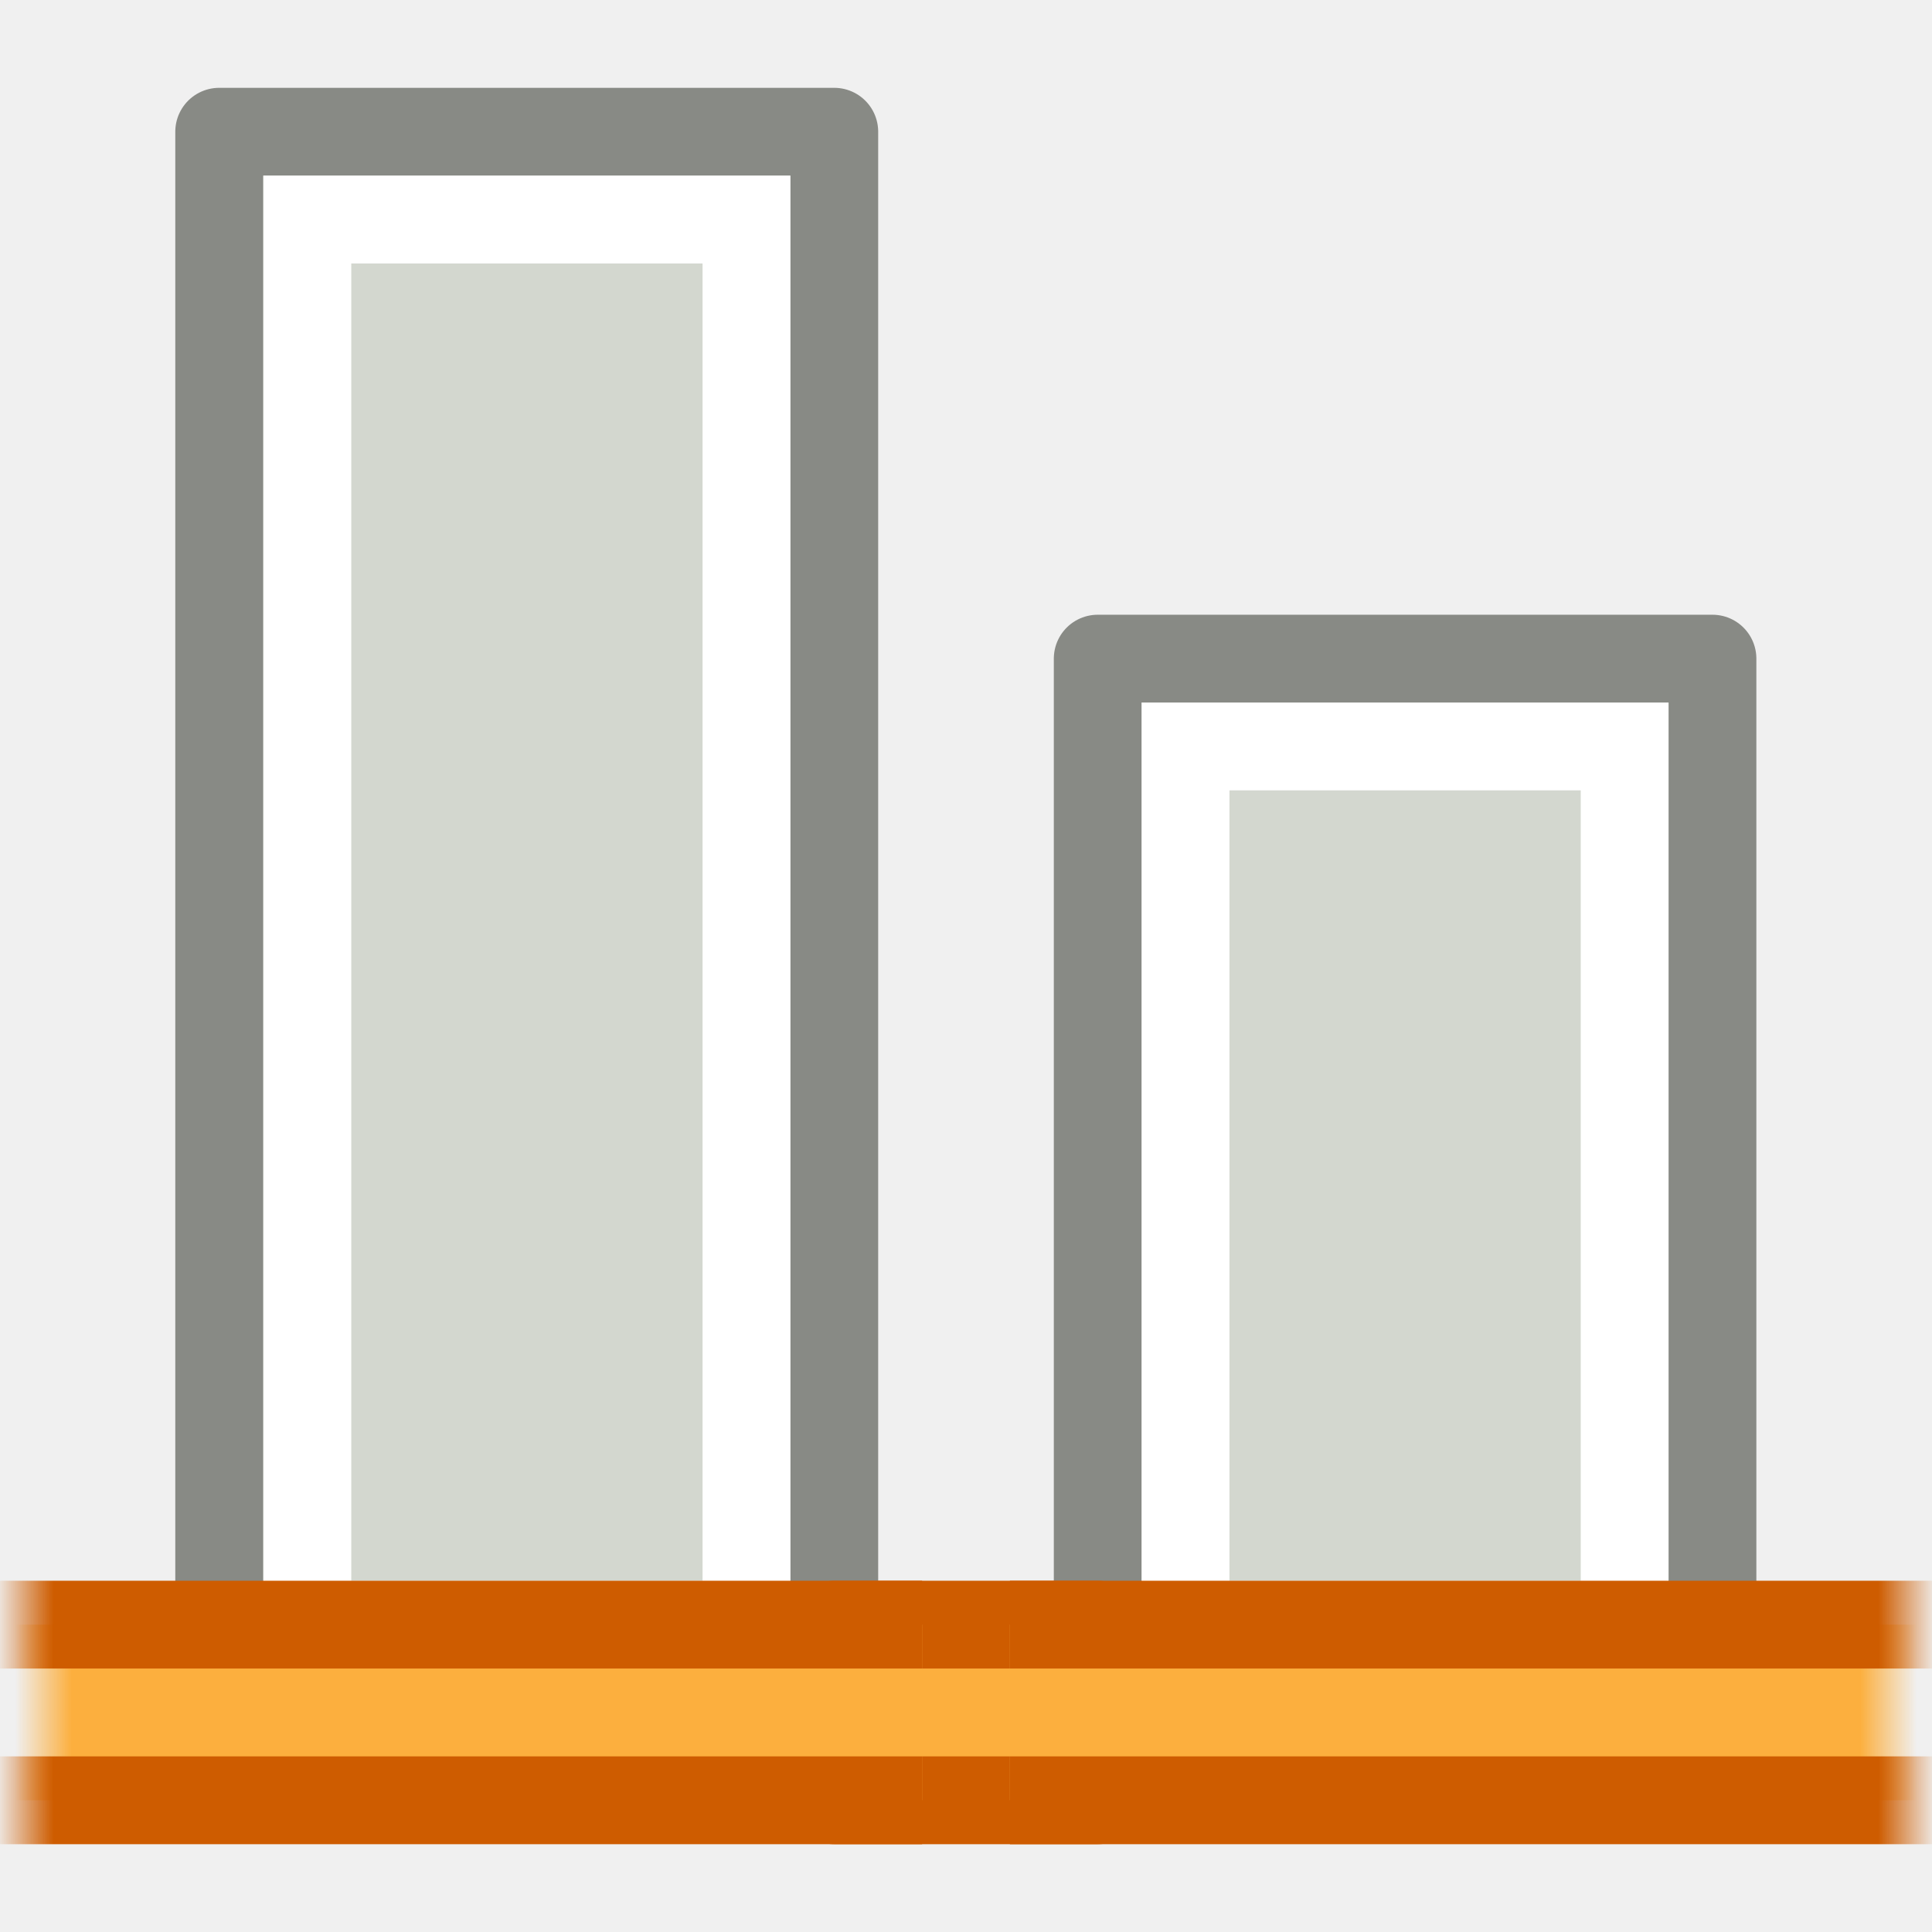
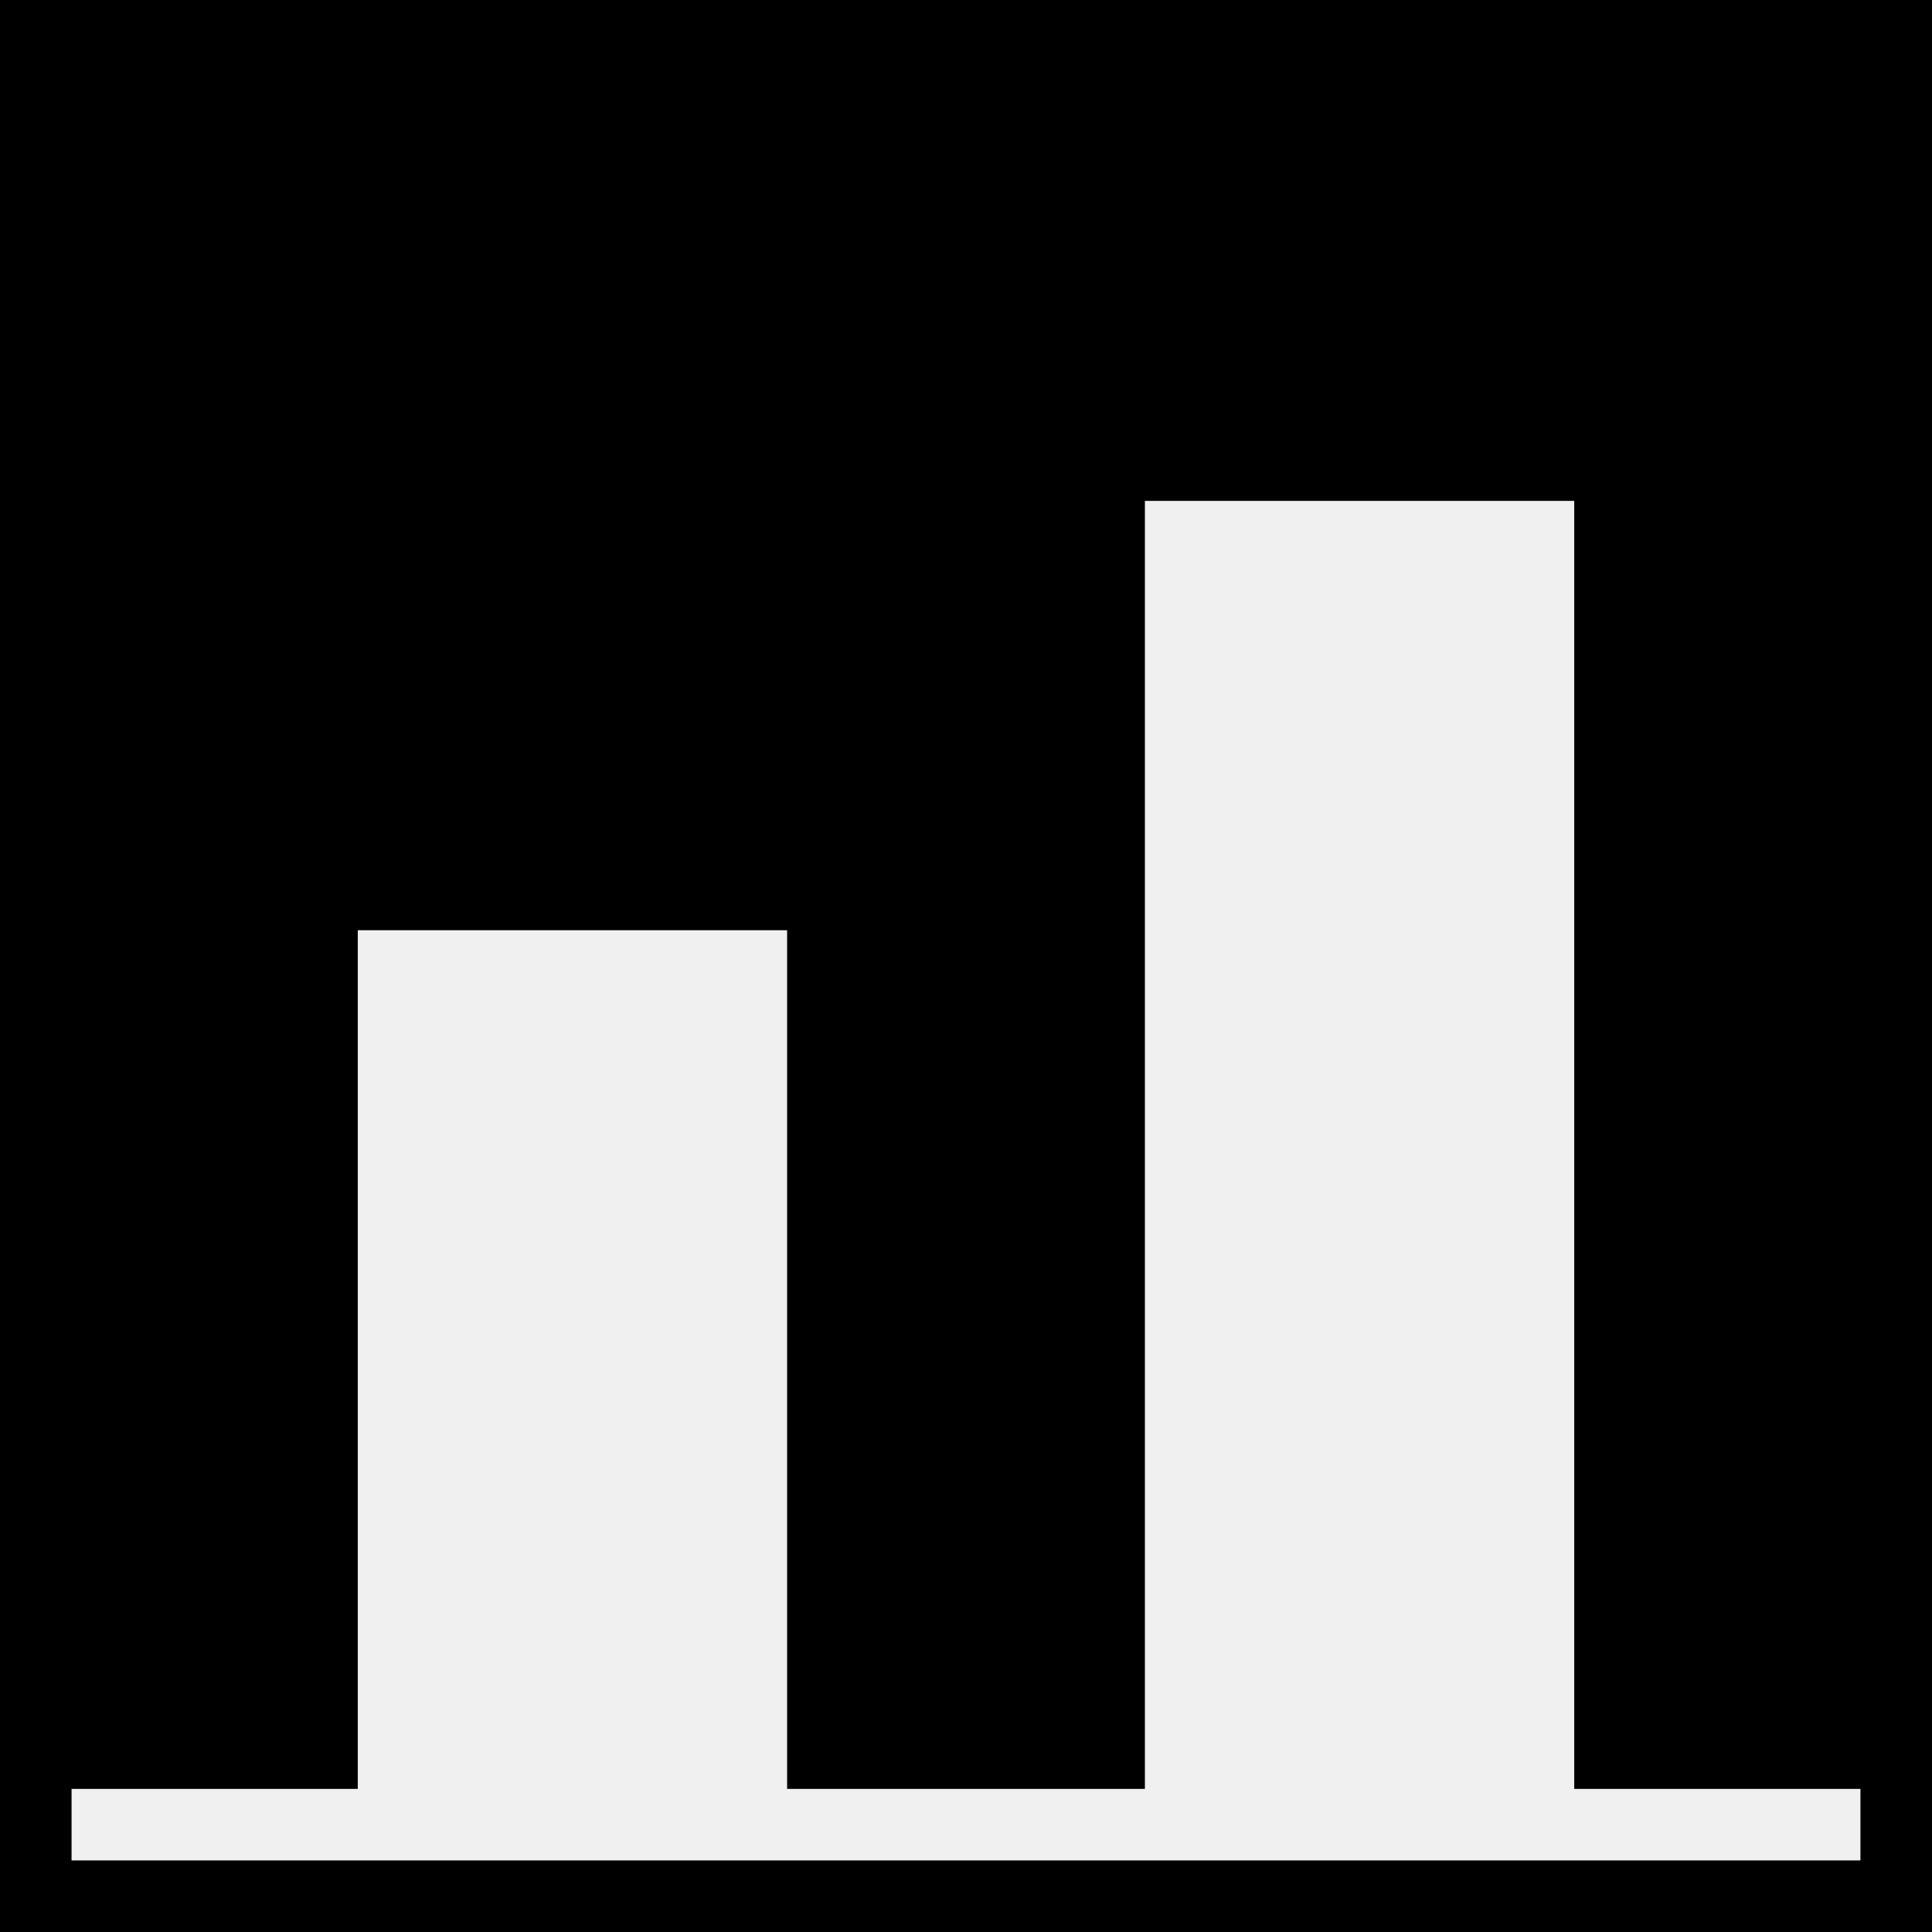
- <svg xmlns="http://www.w3.org/2000/svg" xmlns:xlink="http://www.w3.org/1999/xlink" width="22" height="22" id="svg5741" version="1.0">
-   <defs id="defs5743">
-     <linearGradient xlink:href="#linearGradient2968" id="linearGradient6938" gradientUnits="userSpaceOnUse" gradientTransform="matrix(-1,0,0,-1,395.9999,981)" x1="187.609" y1="489.359" x2="186.937" y2="489.359" />
-     <linearGradient xlink:href="#linearGradient2974" id="linearGradient6936" gradientUnits="userSpaceOnUse" gradientTransform="matrix(-1,0,0,-1,395.9999,981)" x1="187.816" y1="489.547" x2="187.172" y2="489.547" />
-     <linearGradient xlink:href="#linearGradient2986" id="linearGradient6934" gradientUnits="userSpaceOnUse" x1="187.609" y1="489.359" x2="186.937" y2="489.359" />
-     <linearGradient xlink:href="#linearGradient2980" id="linearGradient6932" gradientUnits="userSpaceOnUse" x1="187.816" y1="489.547" x2="187.172" y2="489.547" />
-     <linearGradient id="linearGradient2968">
-       <stop id="stop2970" offset="0" style="stop-color:#ce5c00;stop-opacity:1" />
-       <stop id="stop2972" offset="1" style="stop-color:#ce5c00;stop-opacity:0" />
-     </linearGradient>
-     <linearGradient xlink:href="#linearGradient2968" id="linearGradient6930" gradientUnits="userSpaceOnUse" gradientTransform="matrix(-1,0,0,-1,395.9999,981)" x1="187.609" y1="489.359" x2="186.937" y2="489.359" />
-     <linearGradient id="linearGradient2974">
-       <stop id="stop2976" offset="0" style="stop-color:#fcaf3e;stop-opacity:1" />
-       <stop id="stop2978" offset="1" style="stop-color:#fcaf3e;stop-opacity:0" />
-     </linearGradient>
-     <linearGradient xlink:href="#linearGradient2974" id="linearGradient6928" gradientUnits="userSpaceOnUse" gradientTransform="matrix(-1,0,0,-1,395.9999,981)" x1="187.816" y1="489.547" x2="187.172" y2="489.547" />
-     <linearGradient id="linearGradient2986">
-       <stop id="stop2988" offset="0" style="stop-color:#ce5c00;stop-opacity:1" />
-       <stop id="stop2990" offset="1" style="stop-color:#ce5c00;stop-opacity:0" />
-     </linearGradient>
-     <linearGradient xlink:href="#linearGradient2986" id="linearGradient6926" gradientUnits="userSpaceOnUse" x1="187.609" y1="489.359" x2="186.937" y2="489.359" />
-     <linearGradient id="linearGradient2980">
-       <stop id="stop2982" offset="0" style="stop-color:#fcaf3e;stop-opacity:1" />
-       <stop id="stop2984" offset="1" style="stop-color:#fcaf3e;stop-opacity:0" />
-     </linearGradient>
-     <linearGradient xlink:href="#linearGradient2980" id="linearGradient6924" gradientUnits="userSpaceOnUse" x1="187.816" y1="489.547" x2="187.172" y2="489.547" />
-   </defs>
-   <g id="layer1">
-     <g style="display:inline" id="g6828" transform="translate(30.00011,90.00037)">
-       <g style="display:inline" id="g6838" transform="translate(-30.00009,-1.00028)">
-         <rect style="fill:#d3d7cf;fill-opacity:1;stroke:#888a85;stroke-width:1;stroke-linecap:butt;stroke-linejoin:round;stroke-miterlimit:3;stroke-dasharray:none;stroke-dashoffset:0;stroke-opacity:1" id="rect3052" width="12" height="7" x="69.5" y="12.5" transform="matrix(0,-1,1,0,0,0)" />
-         <rect style="fill:none;fill-opacity:1;stroke:#ffffff;stroke-width:1;stroke-linecap:butt;stroke-linejoin:miter;stroke-miterlimit:3;stroke-dasharray:none;stroke-dashoffset:0;stroke-opacity:1" id="rect3054" width="10" height="5" x="70.5" y="13.5" transform="matrix(0,-1,1,0,0,0)" rx="0" ry="0" />
-         <g id="g3056" transform="translate(-127,-559)">
-           <rect transform="matrix(0,-1,1,0,0,0)" y="129.496" x="-489.5" height="7.004" width="18" id="rect3058" style="color:#000000;fill:#d3d7cf;fill-opacity:1;fill-rule:evenodd;stroke:#888a85;stroke-width:1;stroke-linecap:butt;stroke-linejoin:round;marker:none;marker-start:none;marker-mid:none;marker-end:none;stroke-miterlimit:0;stroke-dasharray:none;stroke-dashoffset:0;stroke-opacity:1;display:inline" />
-           <rect transform="matrix(0,-1,1,0,0,0)" y="130.5" x="-488.5" height="5" width="16" id="rect3060" style="color:#000000;fill:none;fill-opacity:1;fill-rule:evenodd;stroke:#ffffff;stroke-width:1;stroke-linecap:round;stroke-linejoin:miter;marker:none;marker-start:none;marker-mid:none;marker-end:none;stroke-miterlimit:2;stroke-dasharray:none;stroke-dashoffset:0;stroke-opacity:1;display:inline" rx="0" ry="0" />
-         </g>
-         <g id="g3294" transform="translate(-187,-560)">
-           <rect y="489.5" x="196.5" height="2" width="3" id="rect3296" style="fill:#fcaf3e;fill-opacity:1;stroke:#ce5c00;stroke-width:1;stroke-linecap:butt;stroke-linejoin:round;stroke-miterlimit:0;stroke-dasharray:none;stroke-dashoffset:0;stroke-opacity:1" />
-           <path style="fill:url(#linearGradient6932);fill-opacity:1;stroke:url(#linearGradient6934);stroke-width:1;stroke-linecap:butt;stroke-linejoin:round;stroke-miterlimit:0;stroke-dashoffset:0;stroke-opacity:1" d="M 197.5,491.5 L 186.5,491.5 L 186.5,489.5 L 197.5,489.5" id="path3298" />
-           <path style="fill:url(#linearGradient6936);fill-opacity:1;stroke:url(#linearGradient6938);stroke-width:1;stroke-linecap:butt;stroke-linejoin:round;stroke-miterlimit:0;stroke-dashoffset:0;stroke-opacity:1" d="M 198.5,489.5 L 209.5,489.5 L 209.5,491.5 L 198.5,491.5" id="path3300" />
-         </g>
-       </g>
-     </g>
-   </g>
+ <svg xmlns="http://www.w3.org/2000/svg" id="Untitled-Page%201" viewBox="0 0 27 27" style="background-color:#ffffff00" version="1.1" xml:space="preserve" x="0px" y="0px" width="27px" height="27px">
+   <path d="M 1 25 L 5 25 L 5 13 L 11 13 L 11 25 L 16 25 L 16 7 L 22 7 L 22 25 L 26 25 L 26 26 L 1 26 L 1 25 ZM 0 0 L 0 27 L 27 27 L 27 0 L 0 0 Z" fill="#000000" />
</svg>
